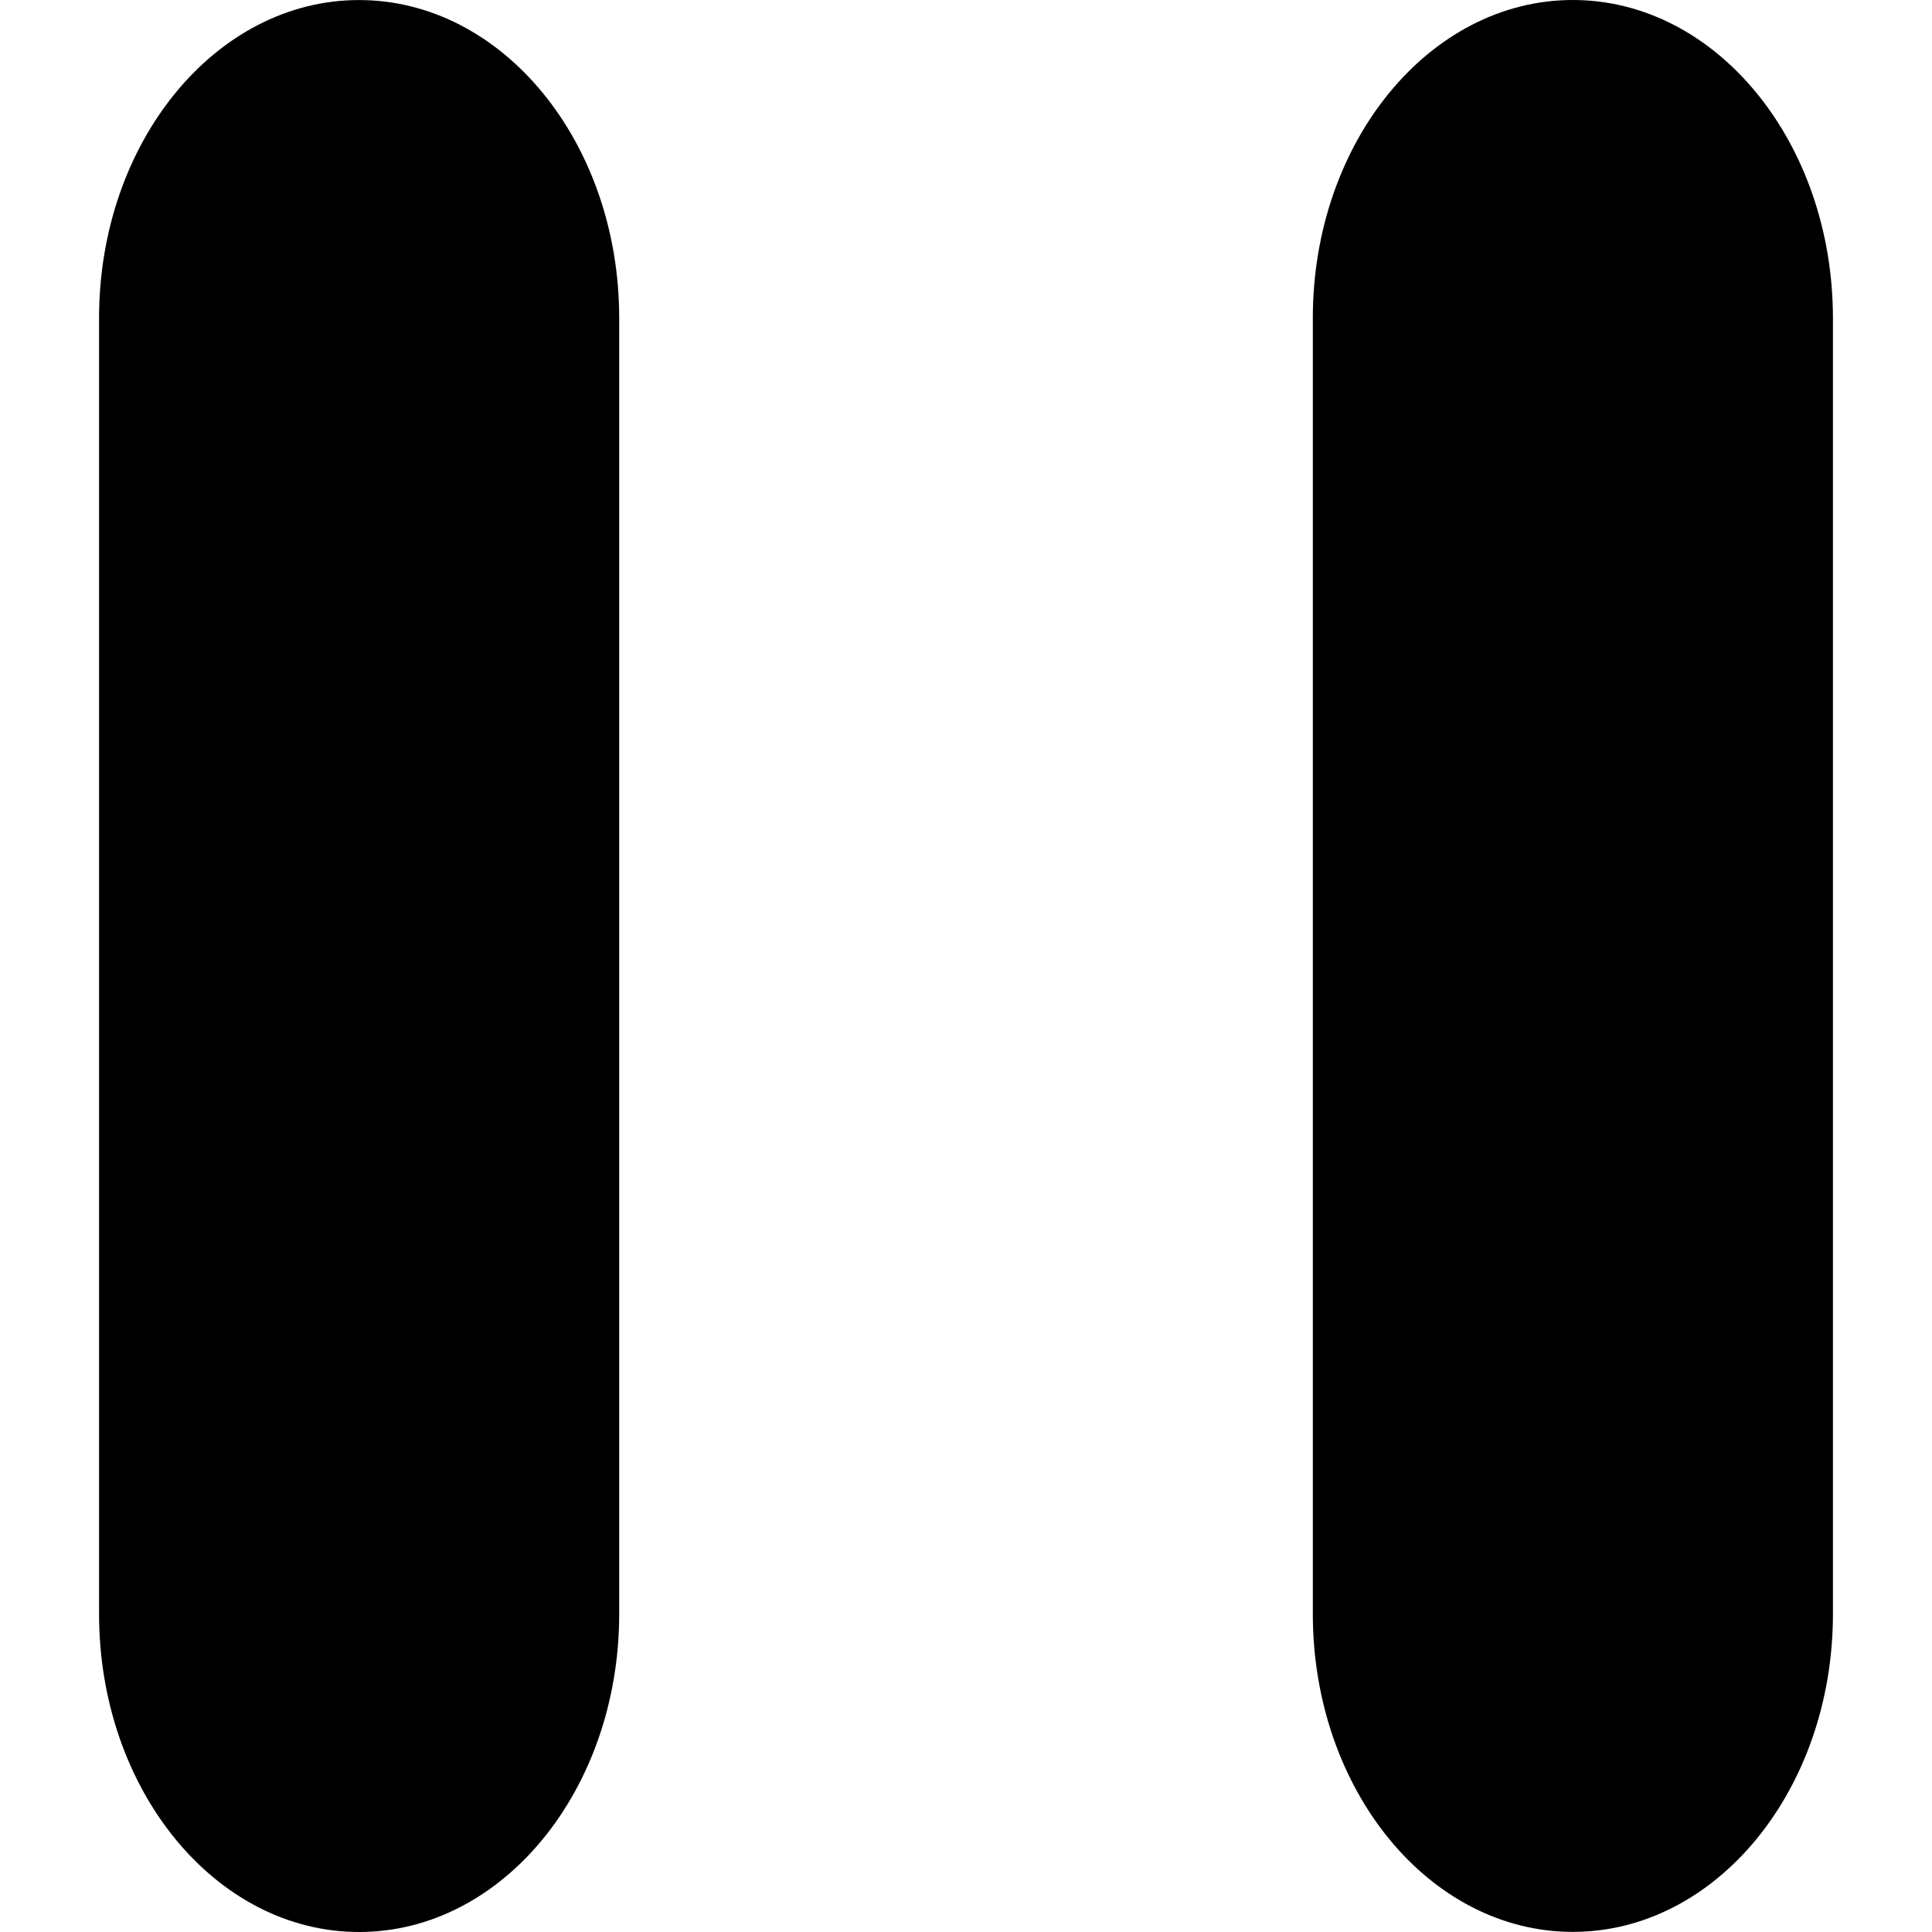
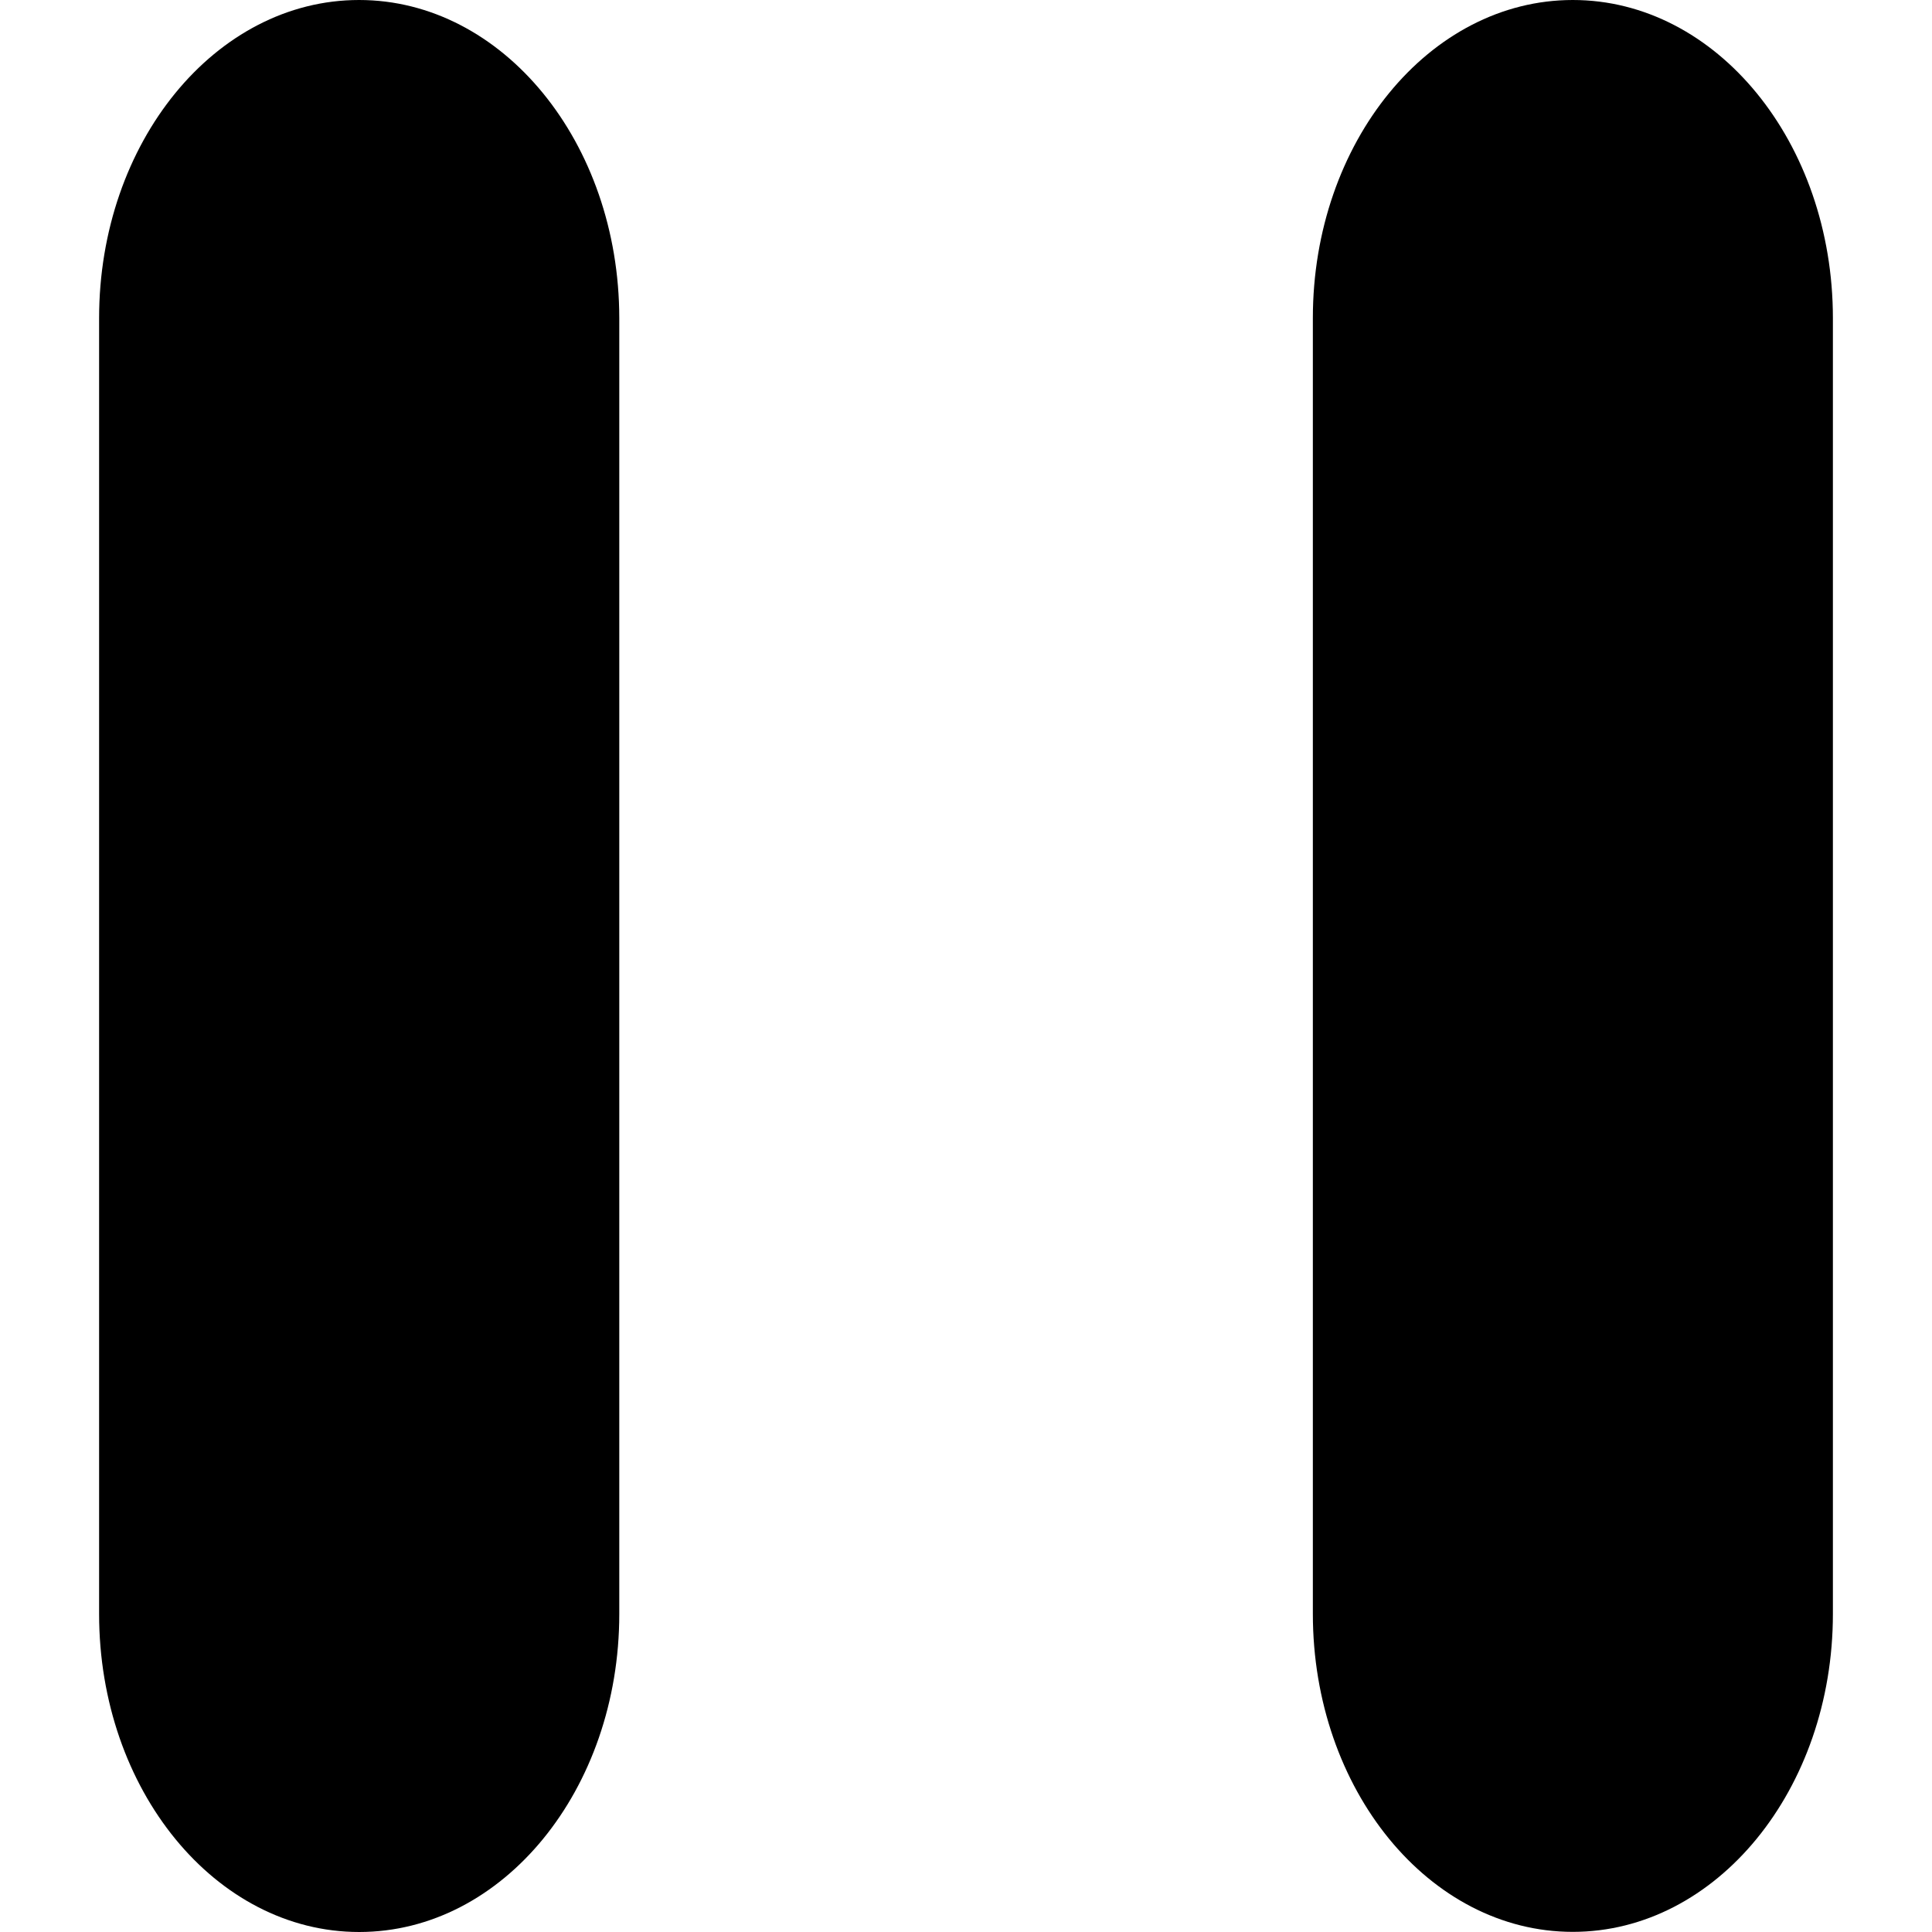
- <svg xmlns="http://www.w3.org/2000/svg" version="1.1" preserveAspectRatio="none" id="Capa_1" x="0px" y="0px" width="100%" height="100%" viewBox="0 0 277.338 277.338" style="enable-background:new 0 0 277.338 277.338;" xml:space="preserve">
+ <svg xmlns="http://www.w3.org/2000/svg" version="1.1" id="Capa_1" x="0px" y="0px" viewBox="0 0 1417.3 1417.3" style="enable-background:new 0 0 1417.3 1417.3;" xml:space="preserve">
  <g>
-     <path d="M14.22,45.665v186.013c0,25.223,16.711,45.66,37.327,45.66c20.618,0,37.339-20.438,37.339-45.66V45.665   c0-25.211-16.721-45.657-37.339-45.657C30.931,0,14.22,20.454,14.22,45.665z" />
-     <path d="M225.78,0c-20.614,0-37.325,20.446-37.325,45.657V231.67c0,25.223,16.711,45.652,37.325,45.652s37.338-20.43,37.338-45.652   V45.665C263.109,20.454,246.394,0,225.78,0z" />
+     <path d="M72.7,233.4V1184c0,128.9,85.4,233.3,190.8,233.3c105.4,0,190.8-104.4,190.8-233.3V233.4C454.2,104.5,368.8,0,263.4,0   C158.1,0,72.7,104.5,72.7,233.4z" />
+     <path d="M1153.8,0c-105.3,0-190.7,104.5-190.7,233.3v950.6c0,128.9,85.4,233.3,190.7,233.3c105.3,0,190.8-104.4,190.8-233.3V233.4   C1344.6,104.5,1259.2,0,1153.8,0z" />
  </g>
-   <g>
- </g>
-   <g>
- </g>
-   <g>
- </g>
-   <g>
- </g>
-   <g>
- </g>
-   <g>
- </g>
-   <g>
- </g>
-   <g>
- </g>
-   <g>
- </g>
-   <g>
- </g>
-   <g>
- </g>
-   <g>
- </g>
-   <g>
- </g>
-   <g>
- </g>
-   <g>
- </g>
</svg>
